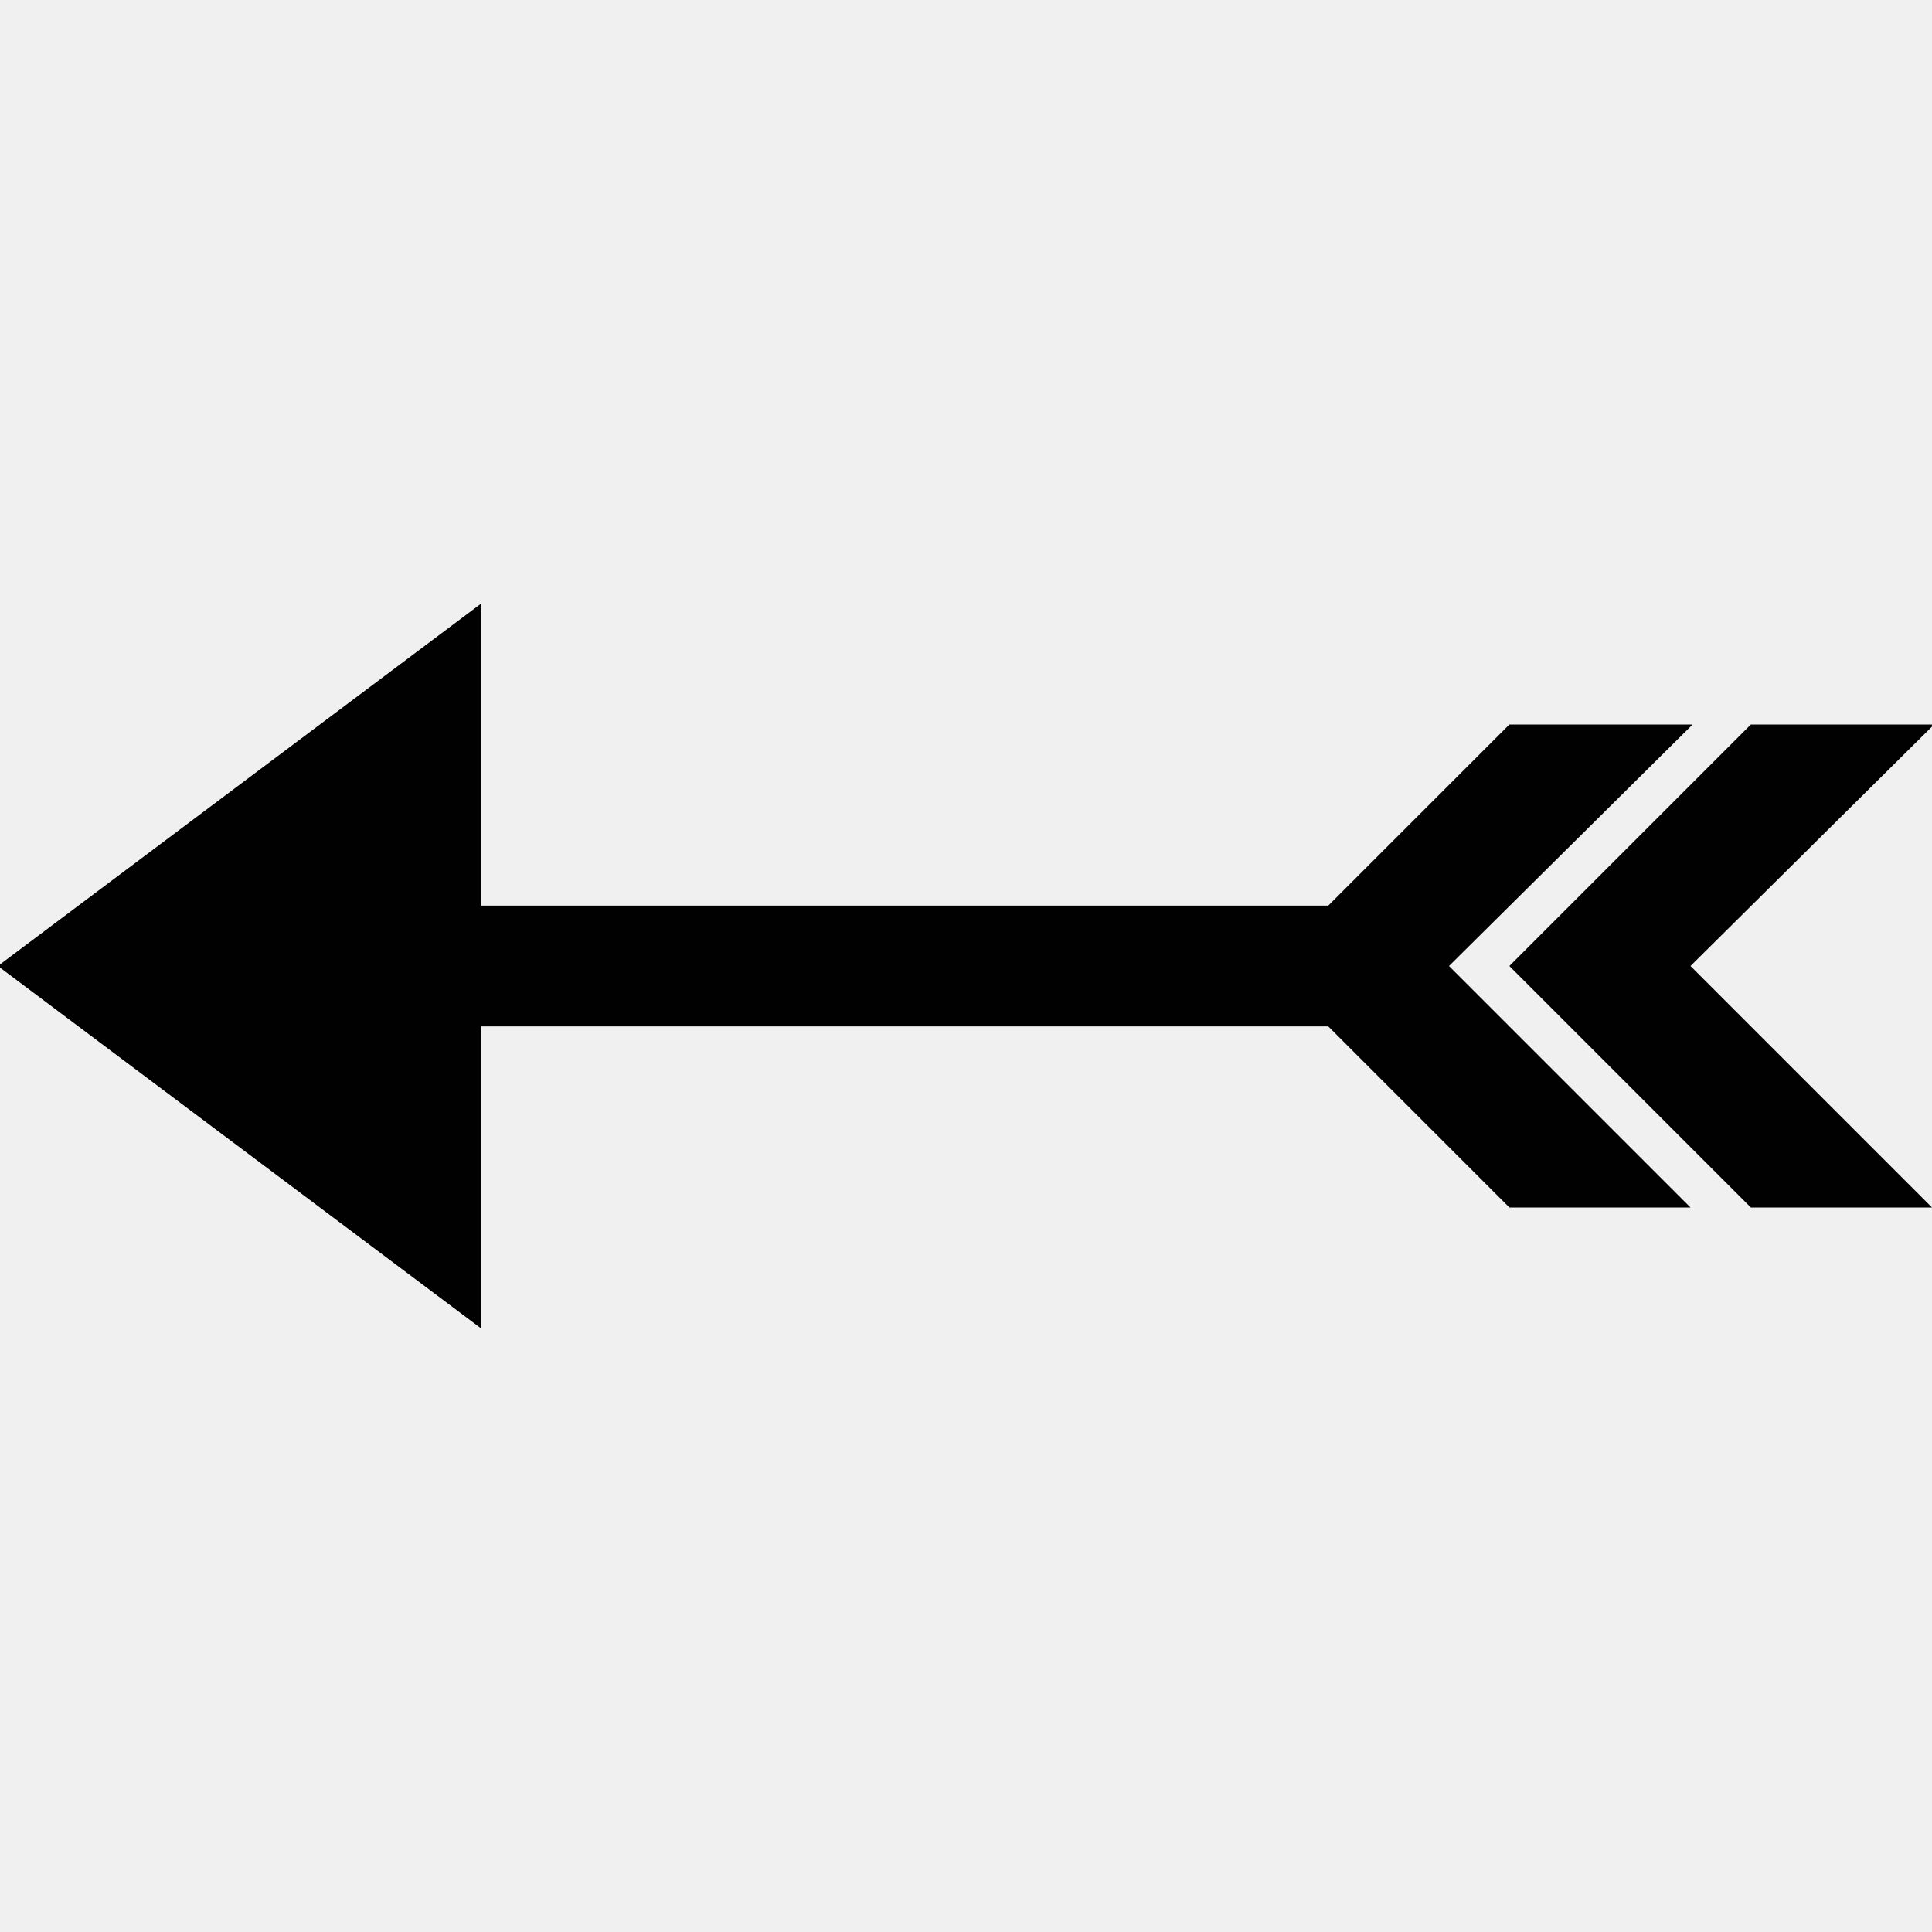
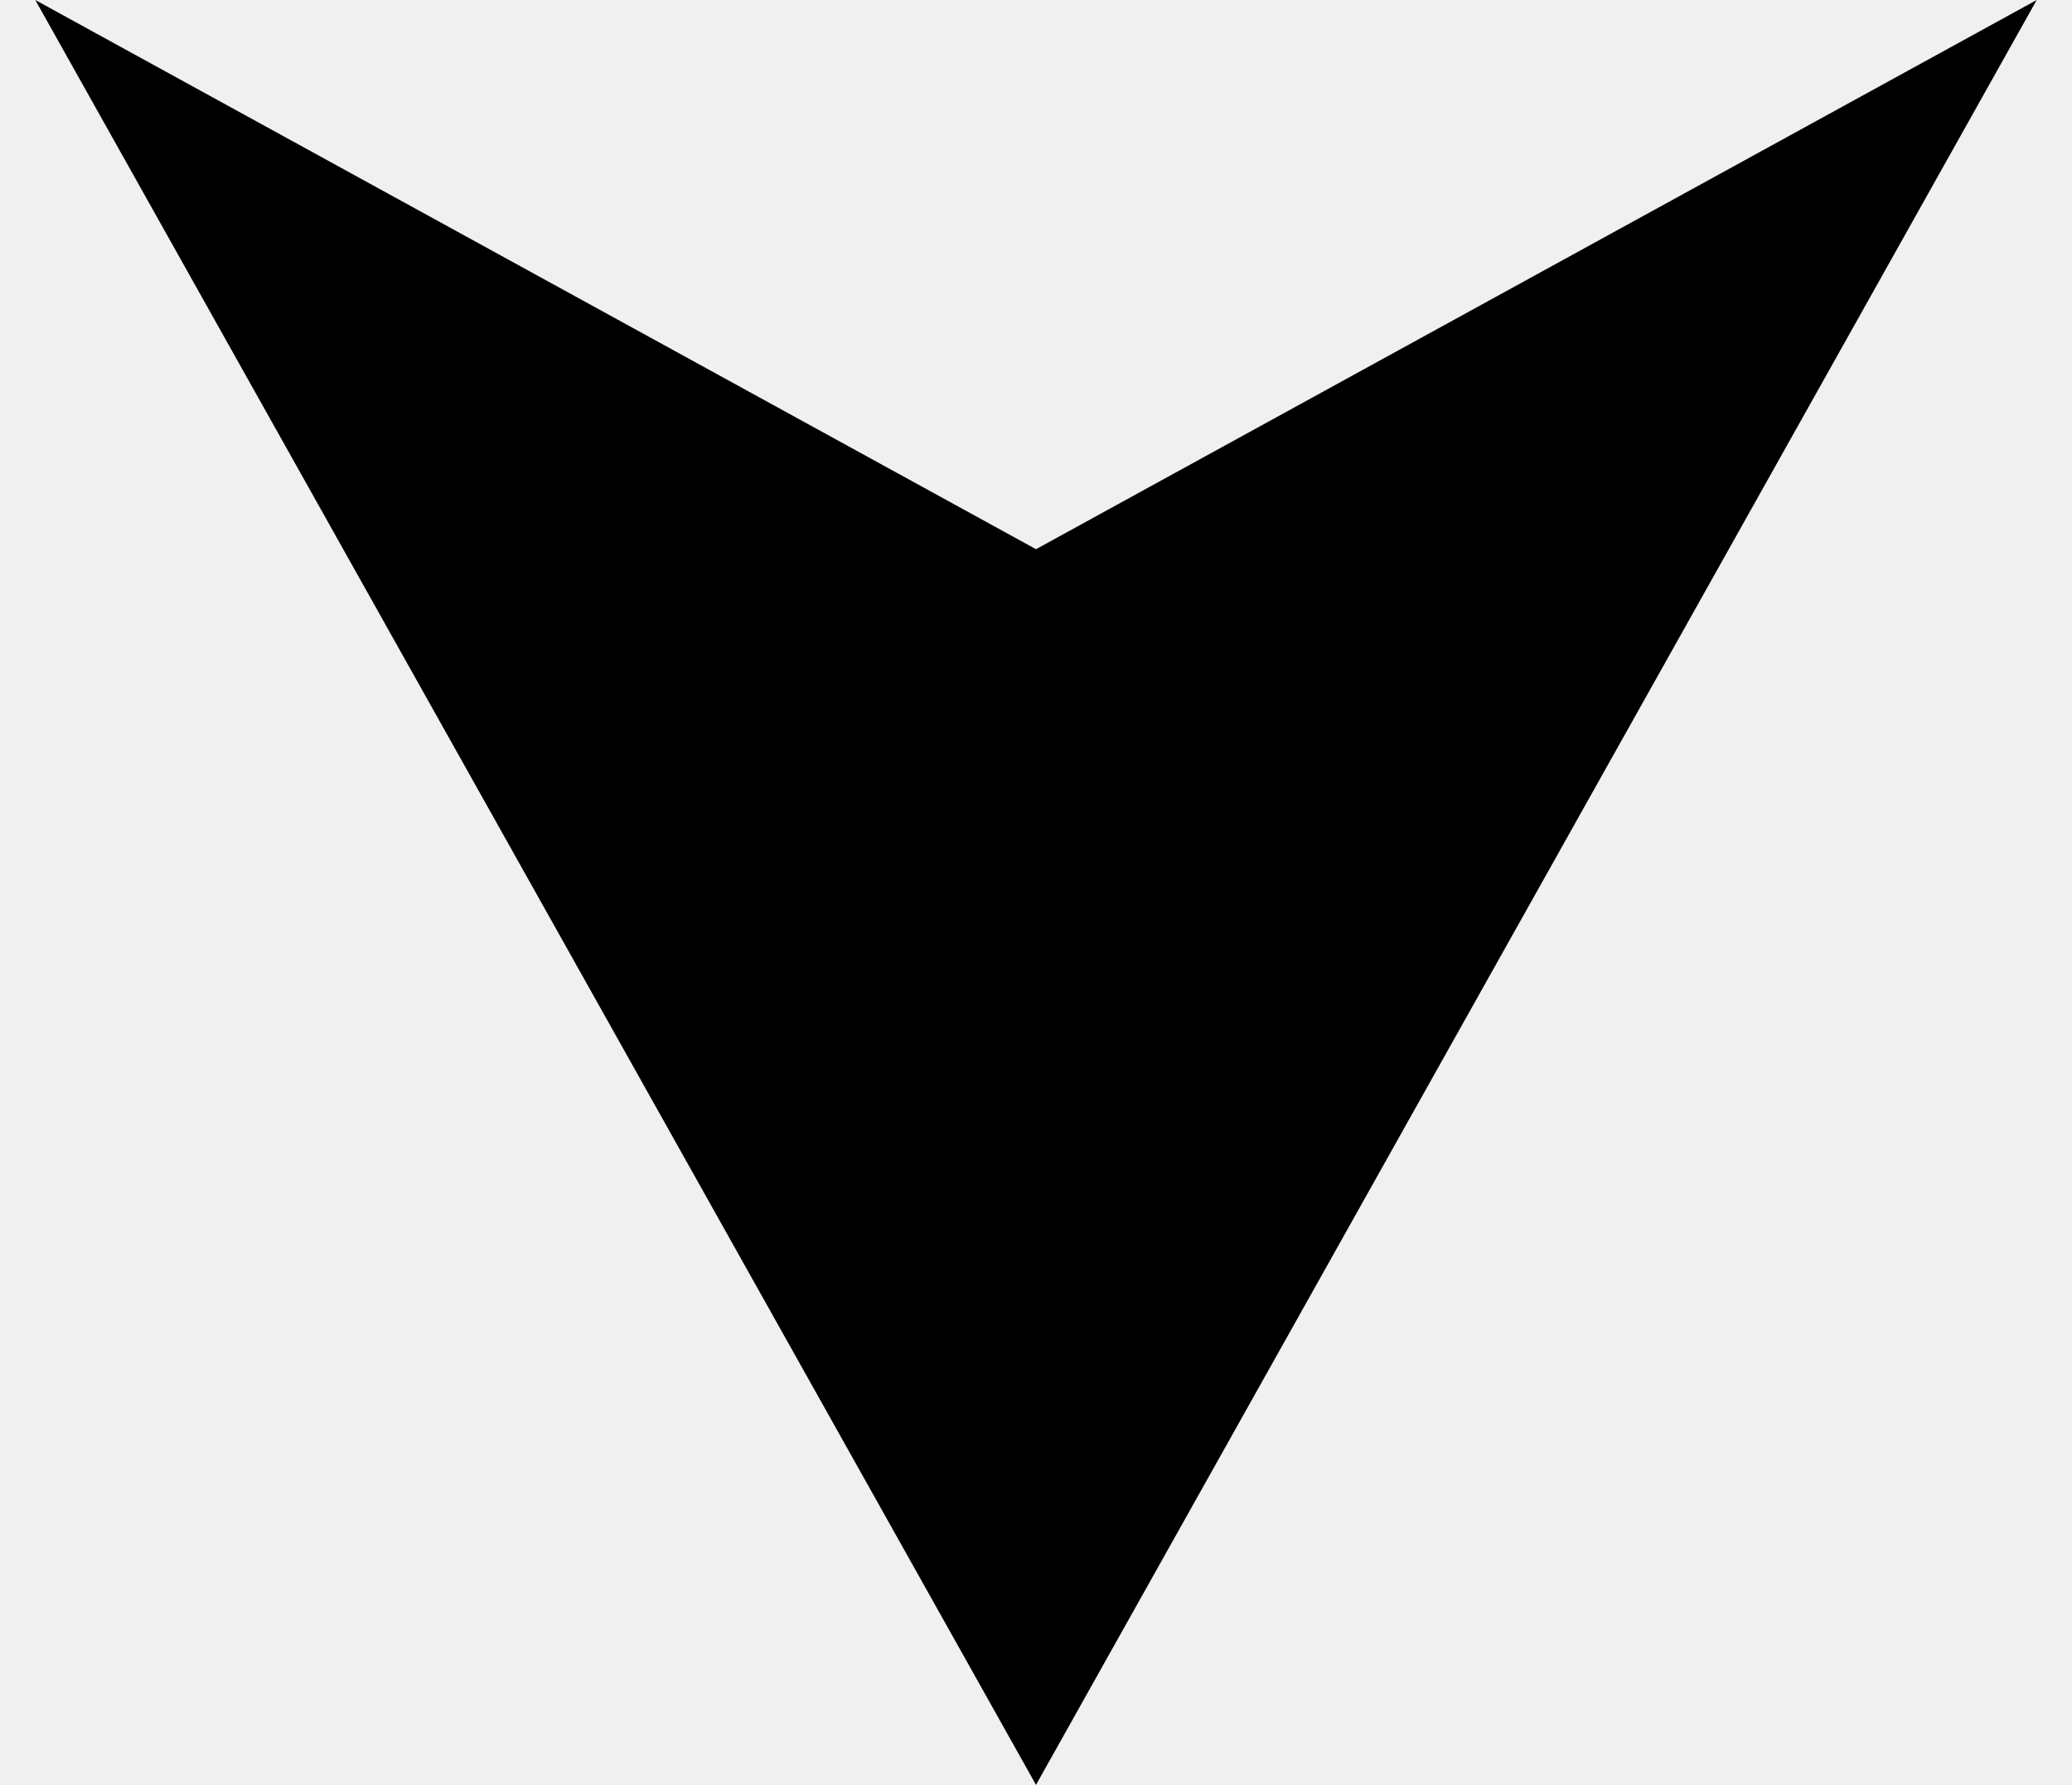
- <svg xmlns="http://www.w3.org/2000/svg" version="1.1" id="Layer_1" x="0px" y="0px" width="512px" height="512px" viewBox="0 0 512 512" enable-background="new 0 0 512 512" xml:space="preserve">
-   <path fill="#010101" d="M448,256l64,64h-48l-64-64l64-64h48.563L448,256z M448.563,192H400l-48,48H127.438v-80l-128,96l128,96v-80  H352l48,48h48l-64-64L448.563,192z" />
+ <svg xmlns="http://www.w3.org/2000/svg" width="65" height="56" viewBox="0 0 65 56" fill="none">
+   <g clip-path="url(#clip0_116_2)">
+     <path d="M1.107 0L32.5 56L63.893 0L32.5 17.231L1.107 0Z" fill="black" />
+   </g>
+   <defs>
+     <clipPath id="clip0_116_2">
+       <rect width="65" height="56" fill="white" />
+     </clipPath>
+   </defs>
</svg>
